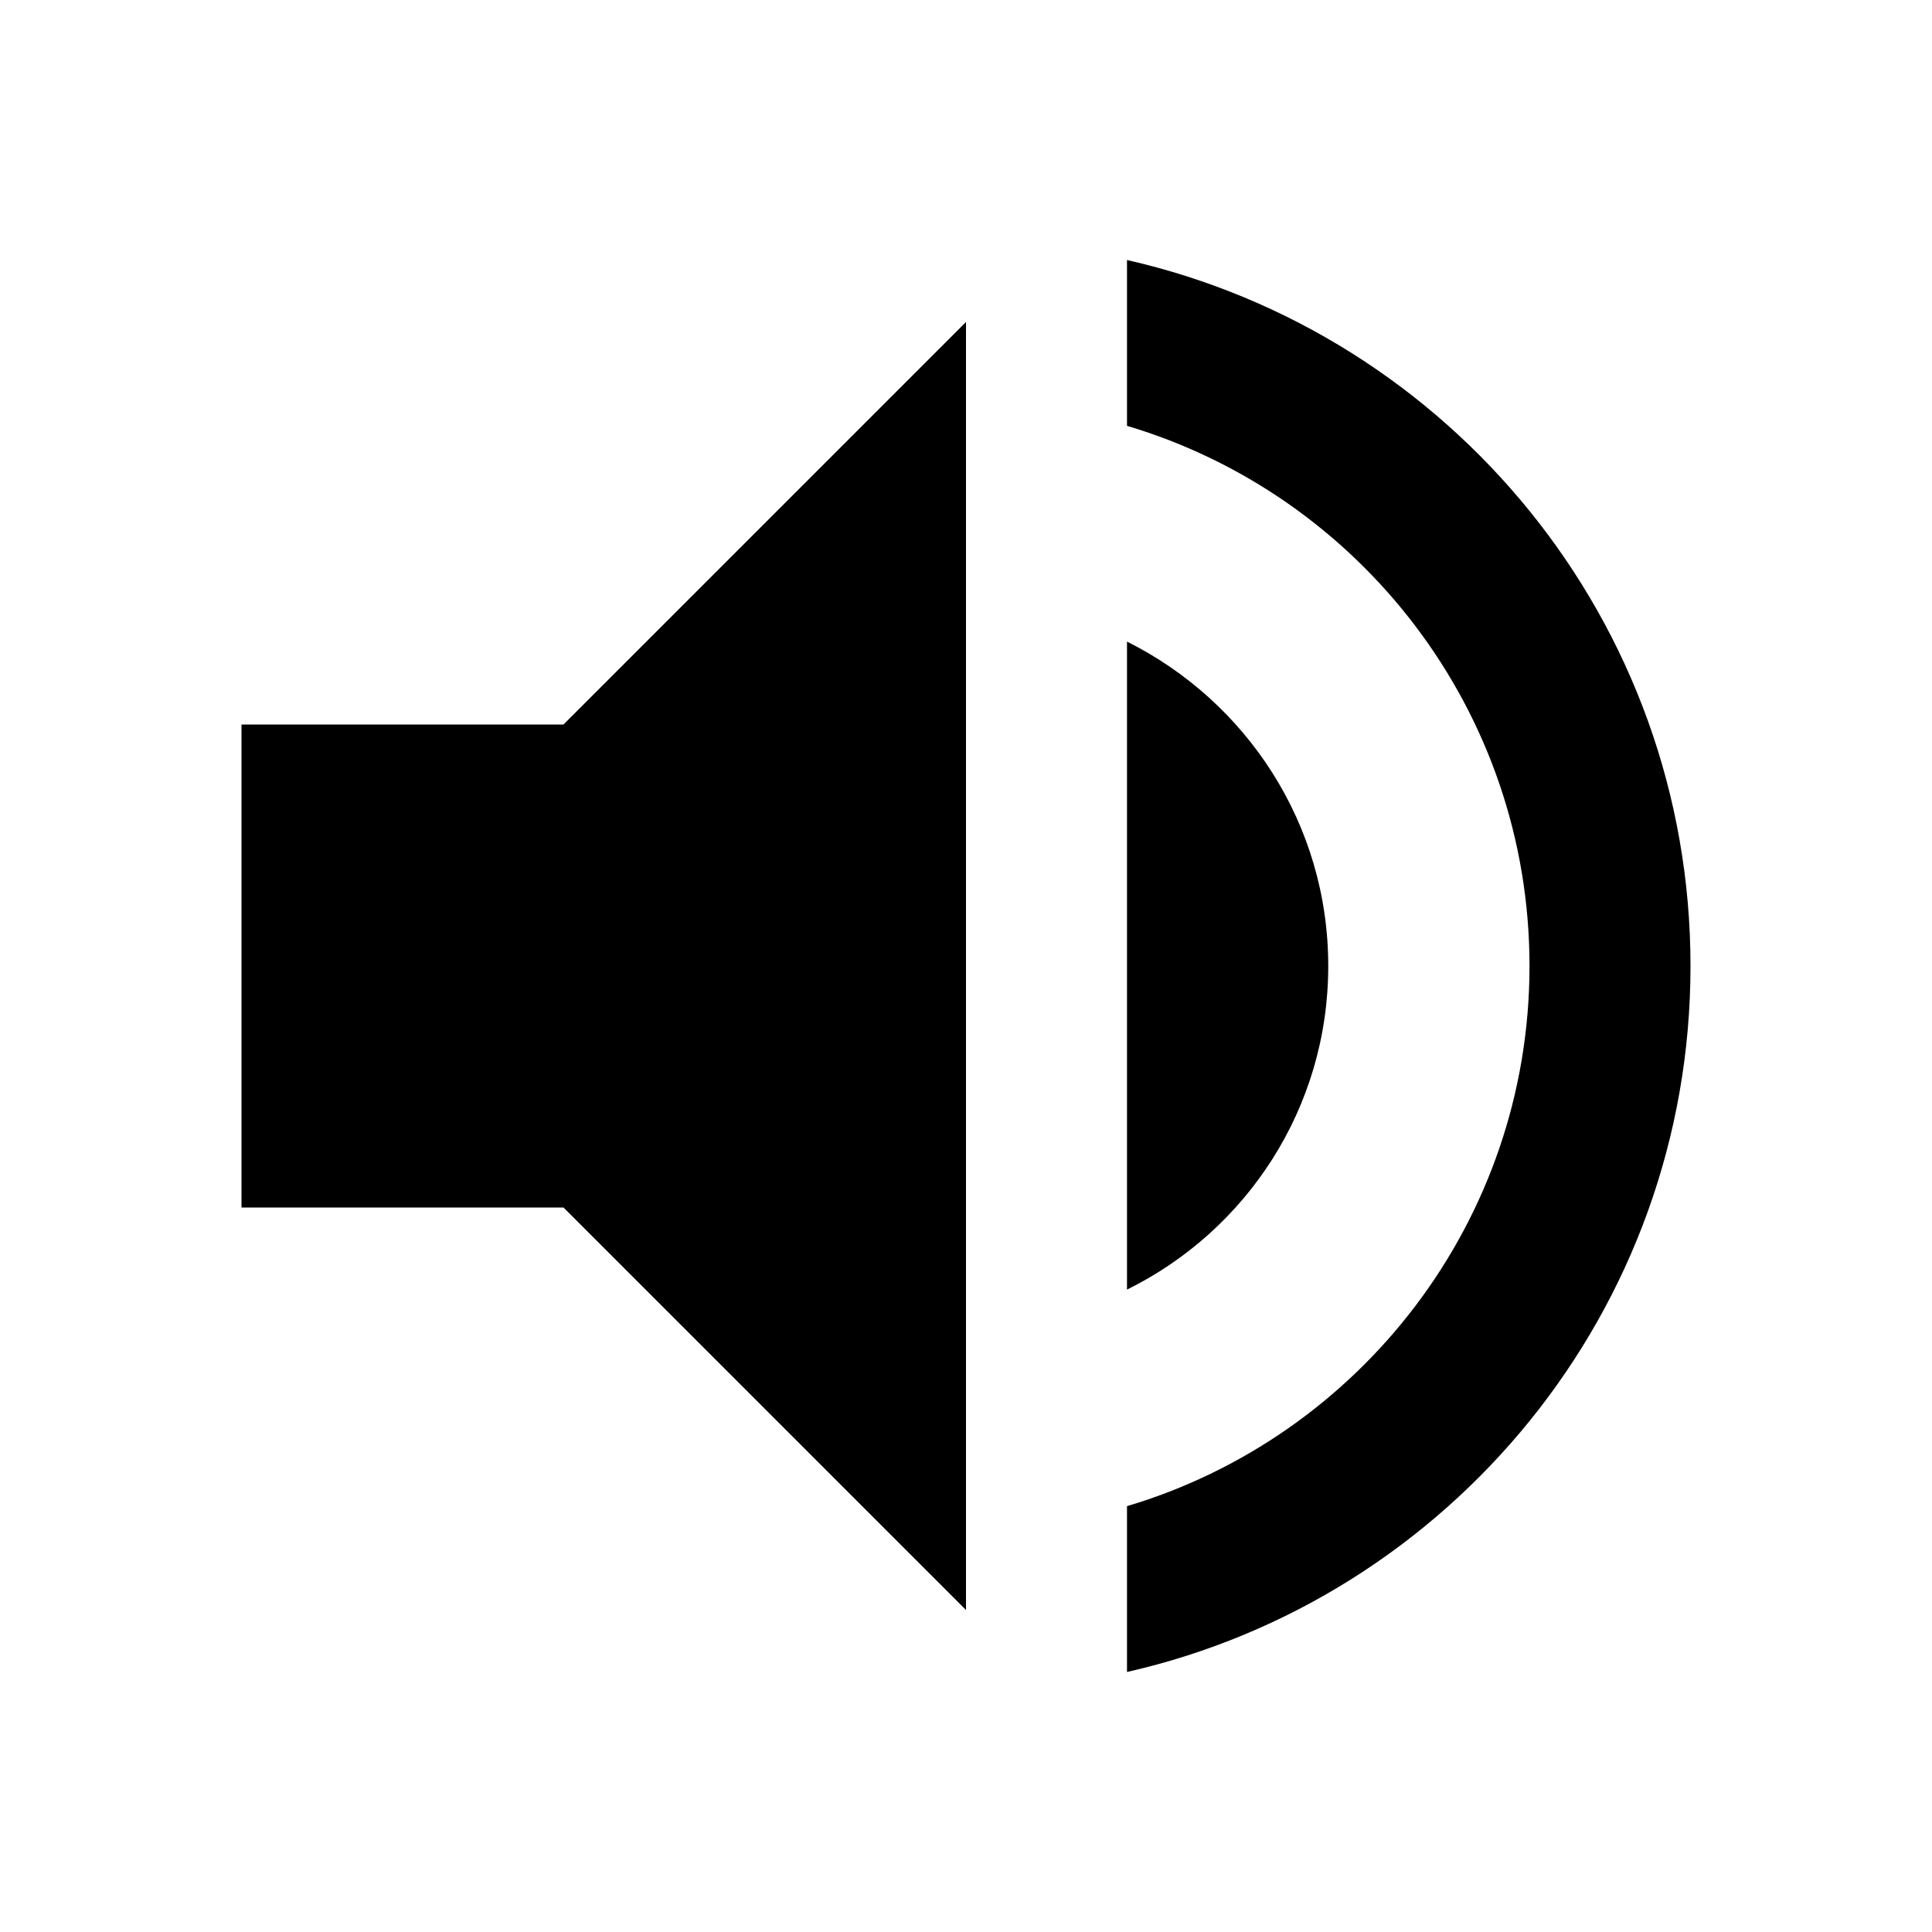
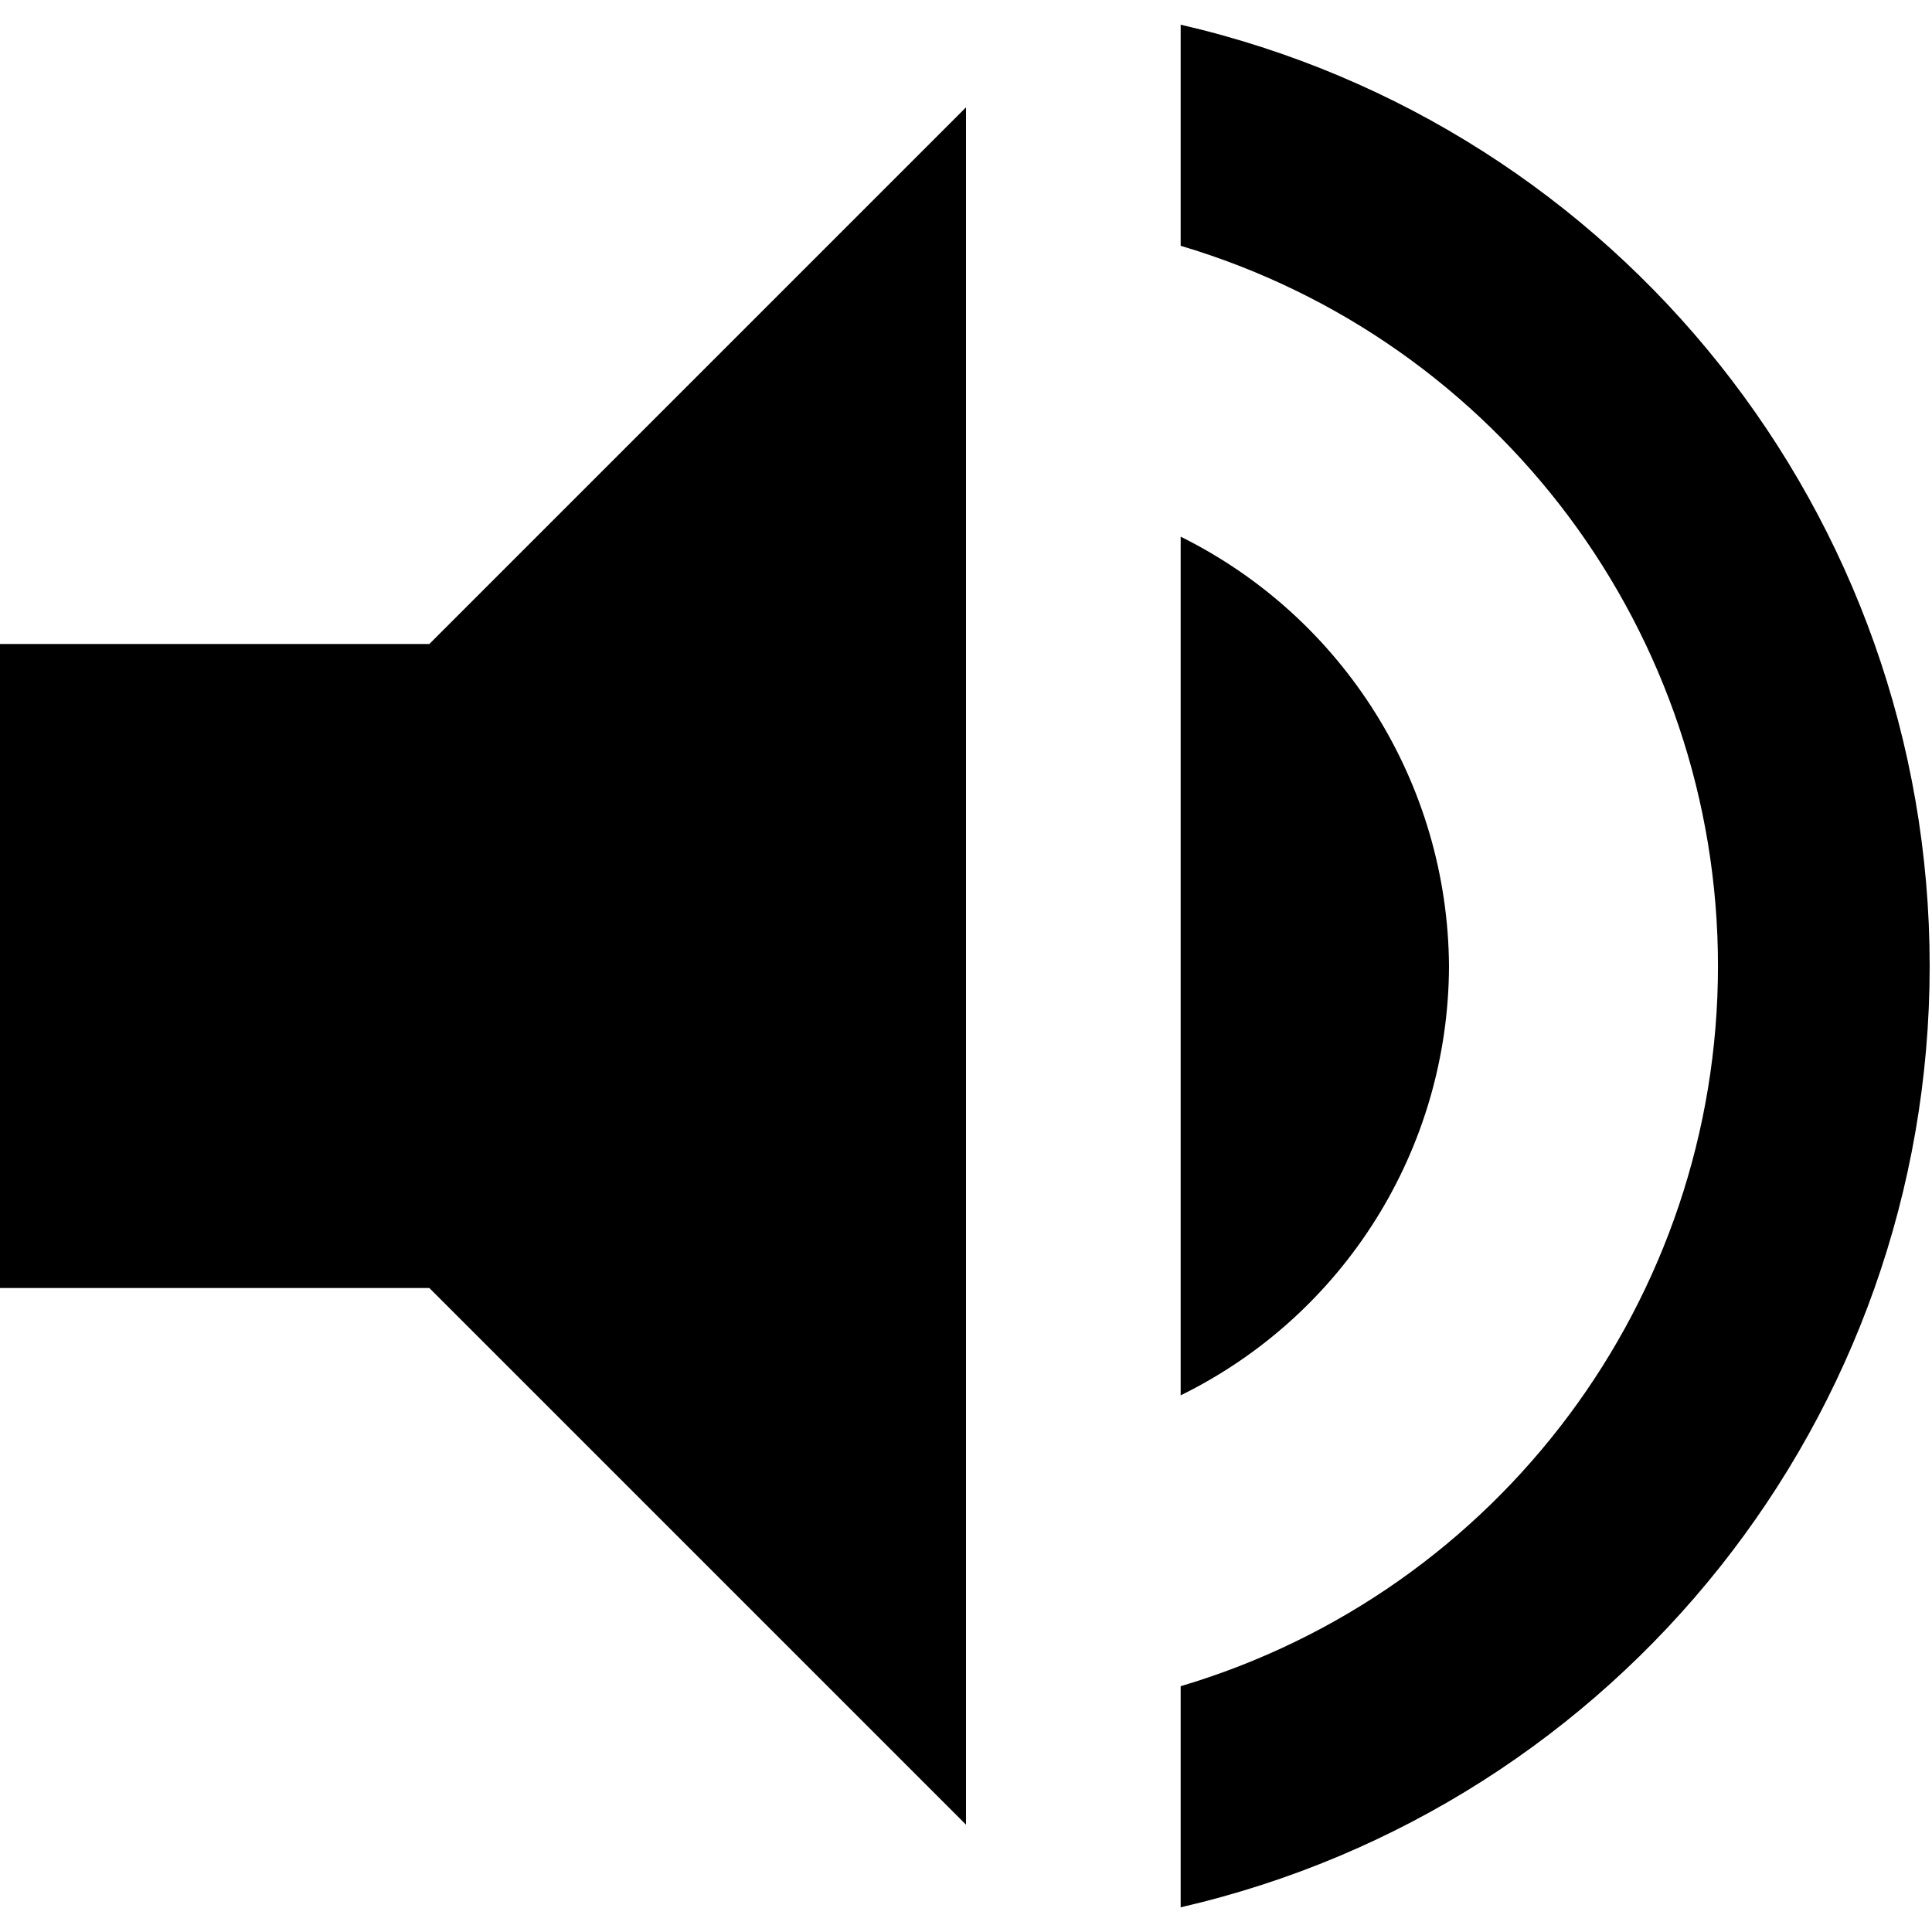
- <svg xmlns="http://www.w3.org/2000/svg" width="24" height="24" viewBox="0 0 24 24">
-   <path d="M3 9v6h4l5 5V4L7 9H3zm13.5 3c0-1.77-1.02-3.29-2.5-4.03v8.05c1.48-.73 2.5-2.25 2.5-4.02zM14 3.23v2.06c2.89.86 5 3.54 5 6.71s-2.11 5.85-5 6.71v2.06c4.01-.91 7-4.49 7-8.77s-2.99-7.86-7-8.77z" />
-   <path d="M0 0h24v24H0z" fill="none" />
+ <svg xmlns="http://www.w3.org/2000/svg" viewBox="0 0 18 18">
+   <path d="M0,6v6H4l5,5V1L4,6ZM13.5,9A4.5,4.5,0,0,0,11,5V13A4.47,4.47,0,0,0,13.5,9ZM11,.23V2.29a7,7,0,0,1,0,13.42v2.06A9,9,0,0,0,11,.23Z" />
</svg>
